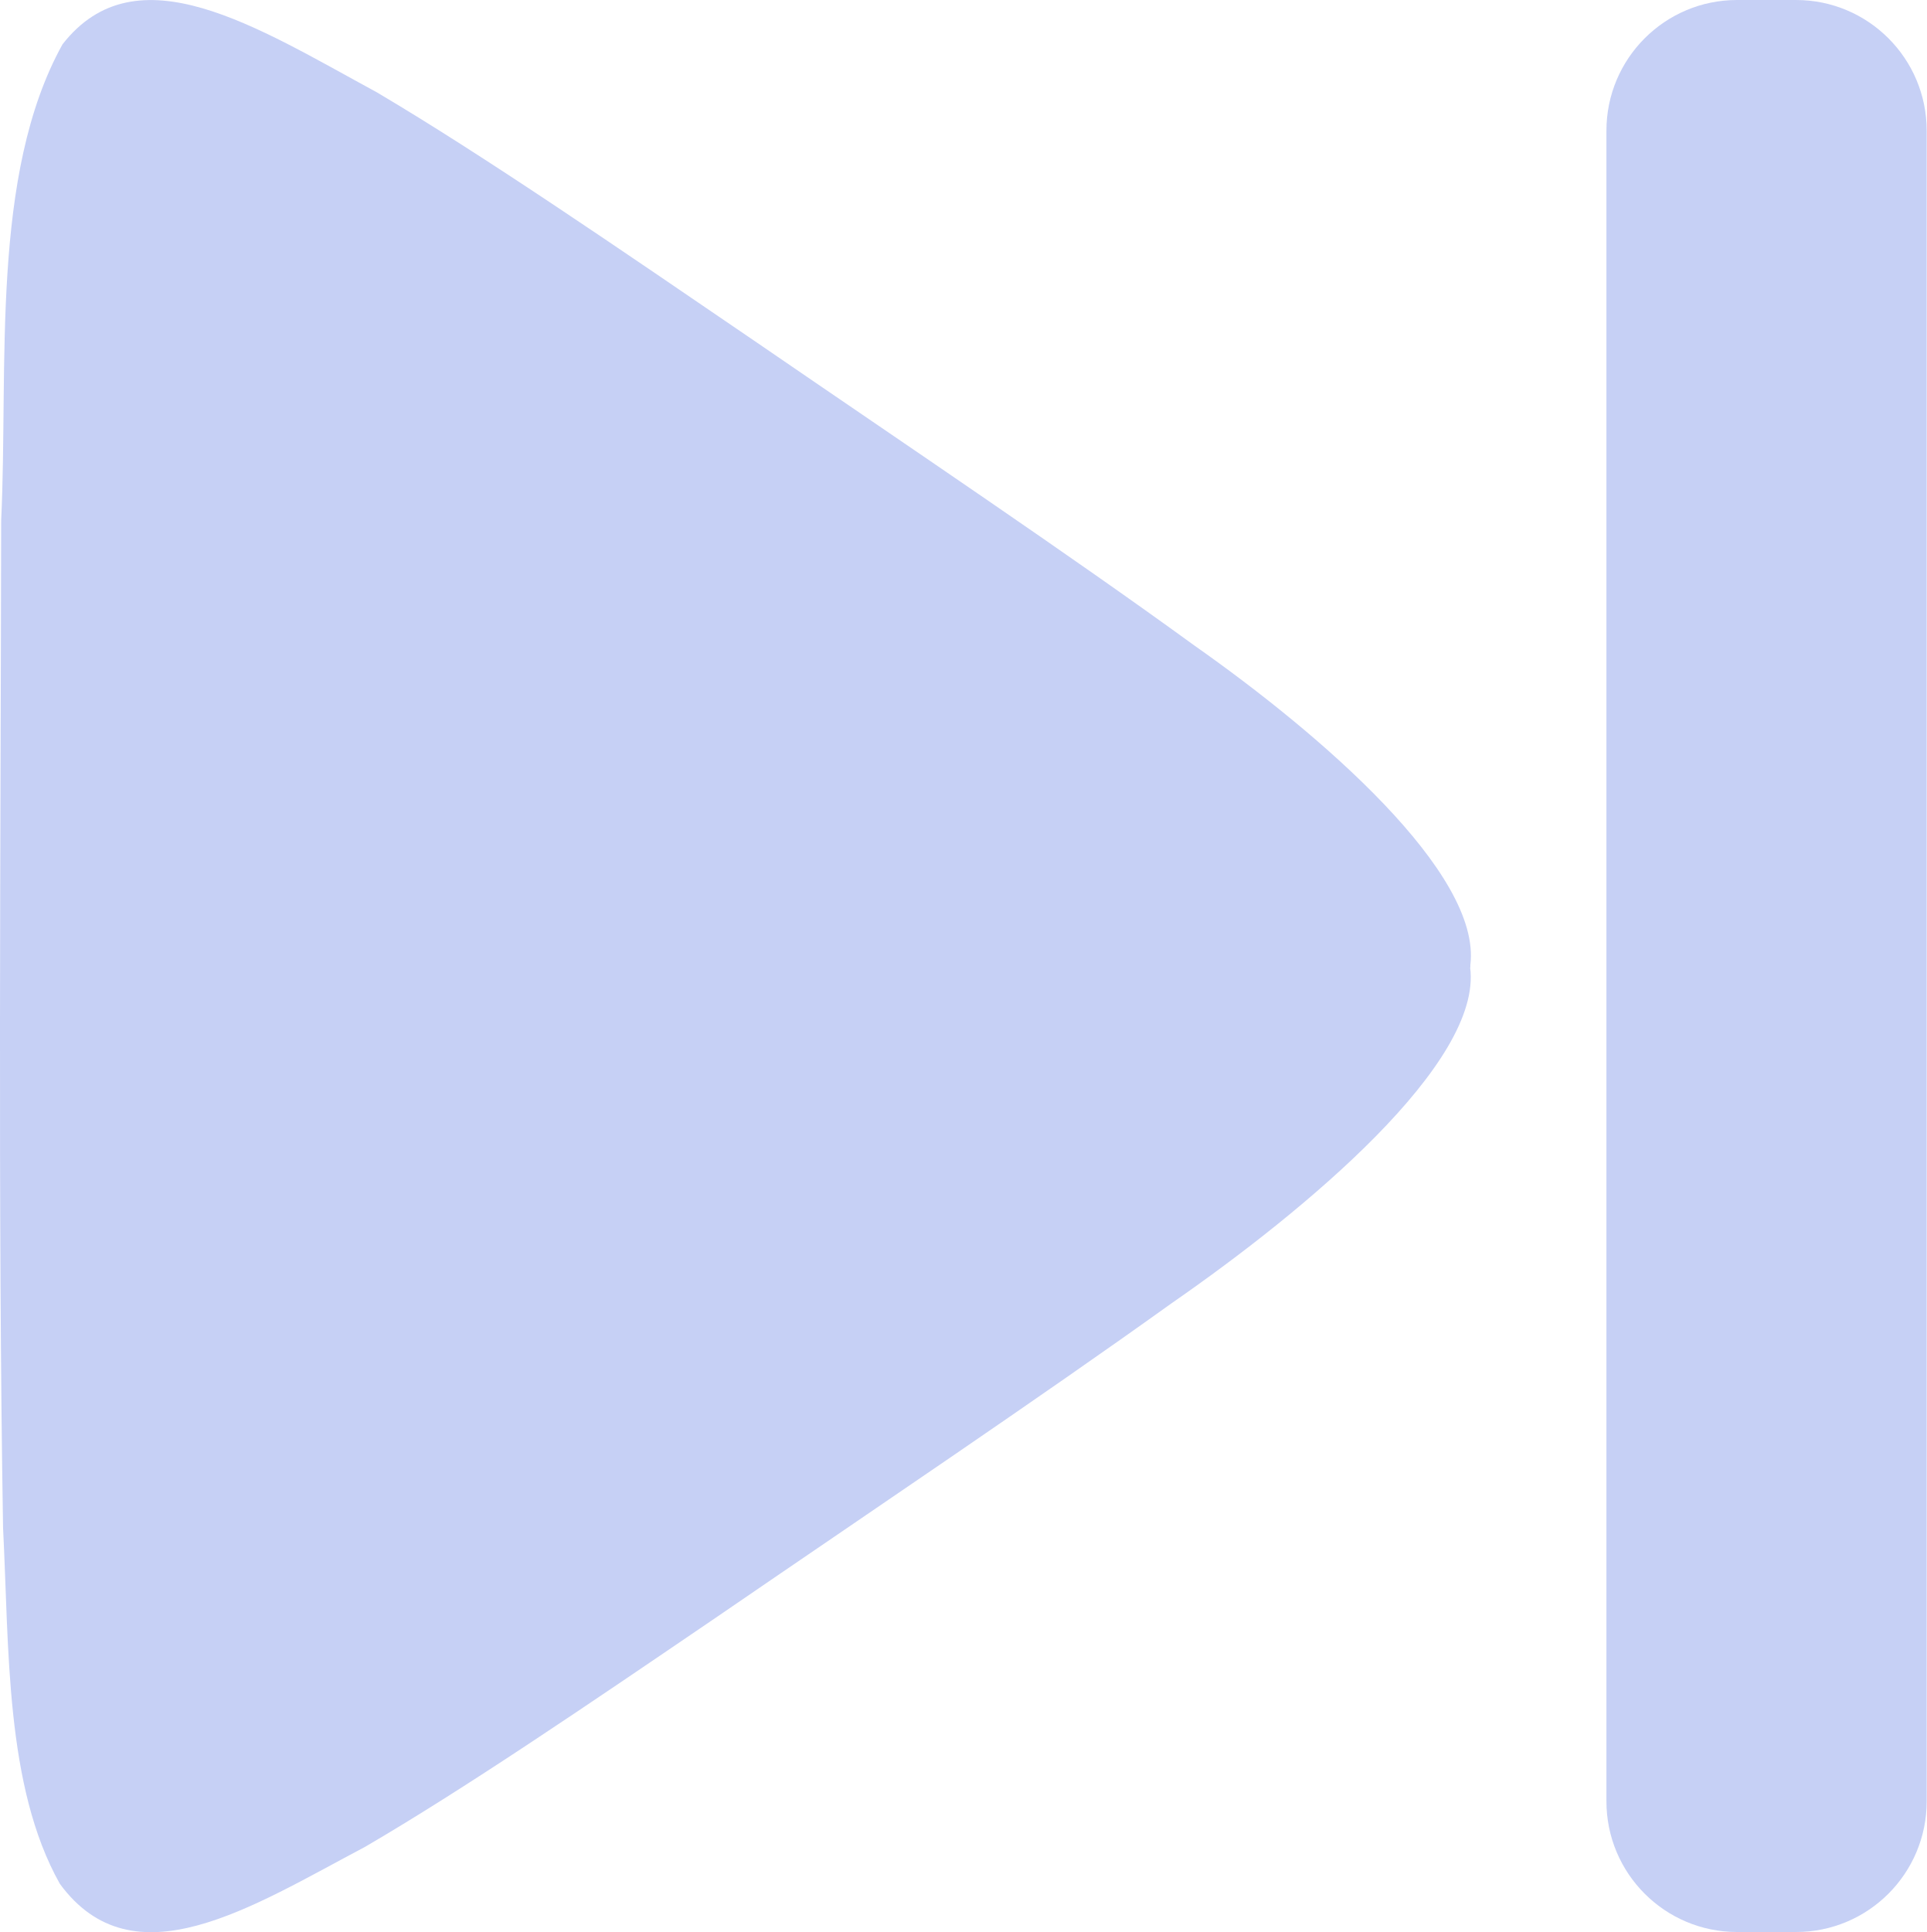
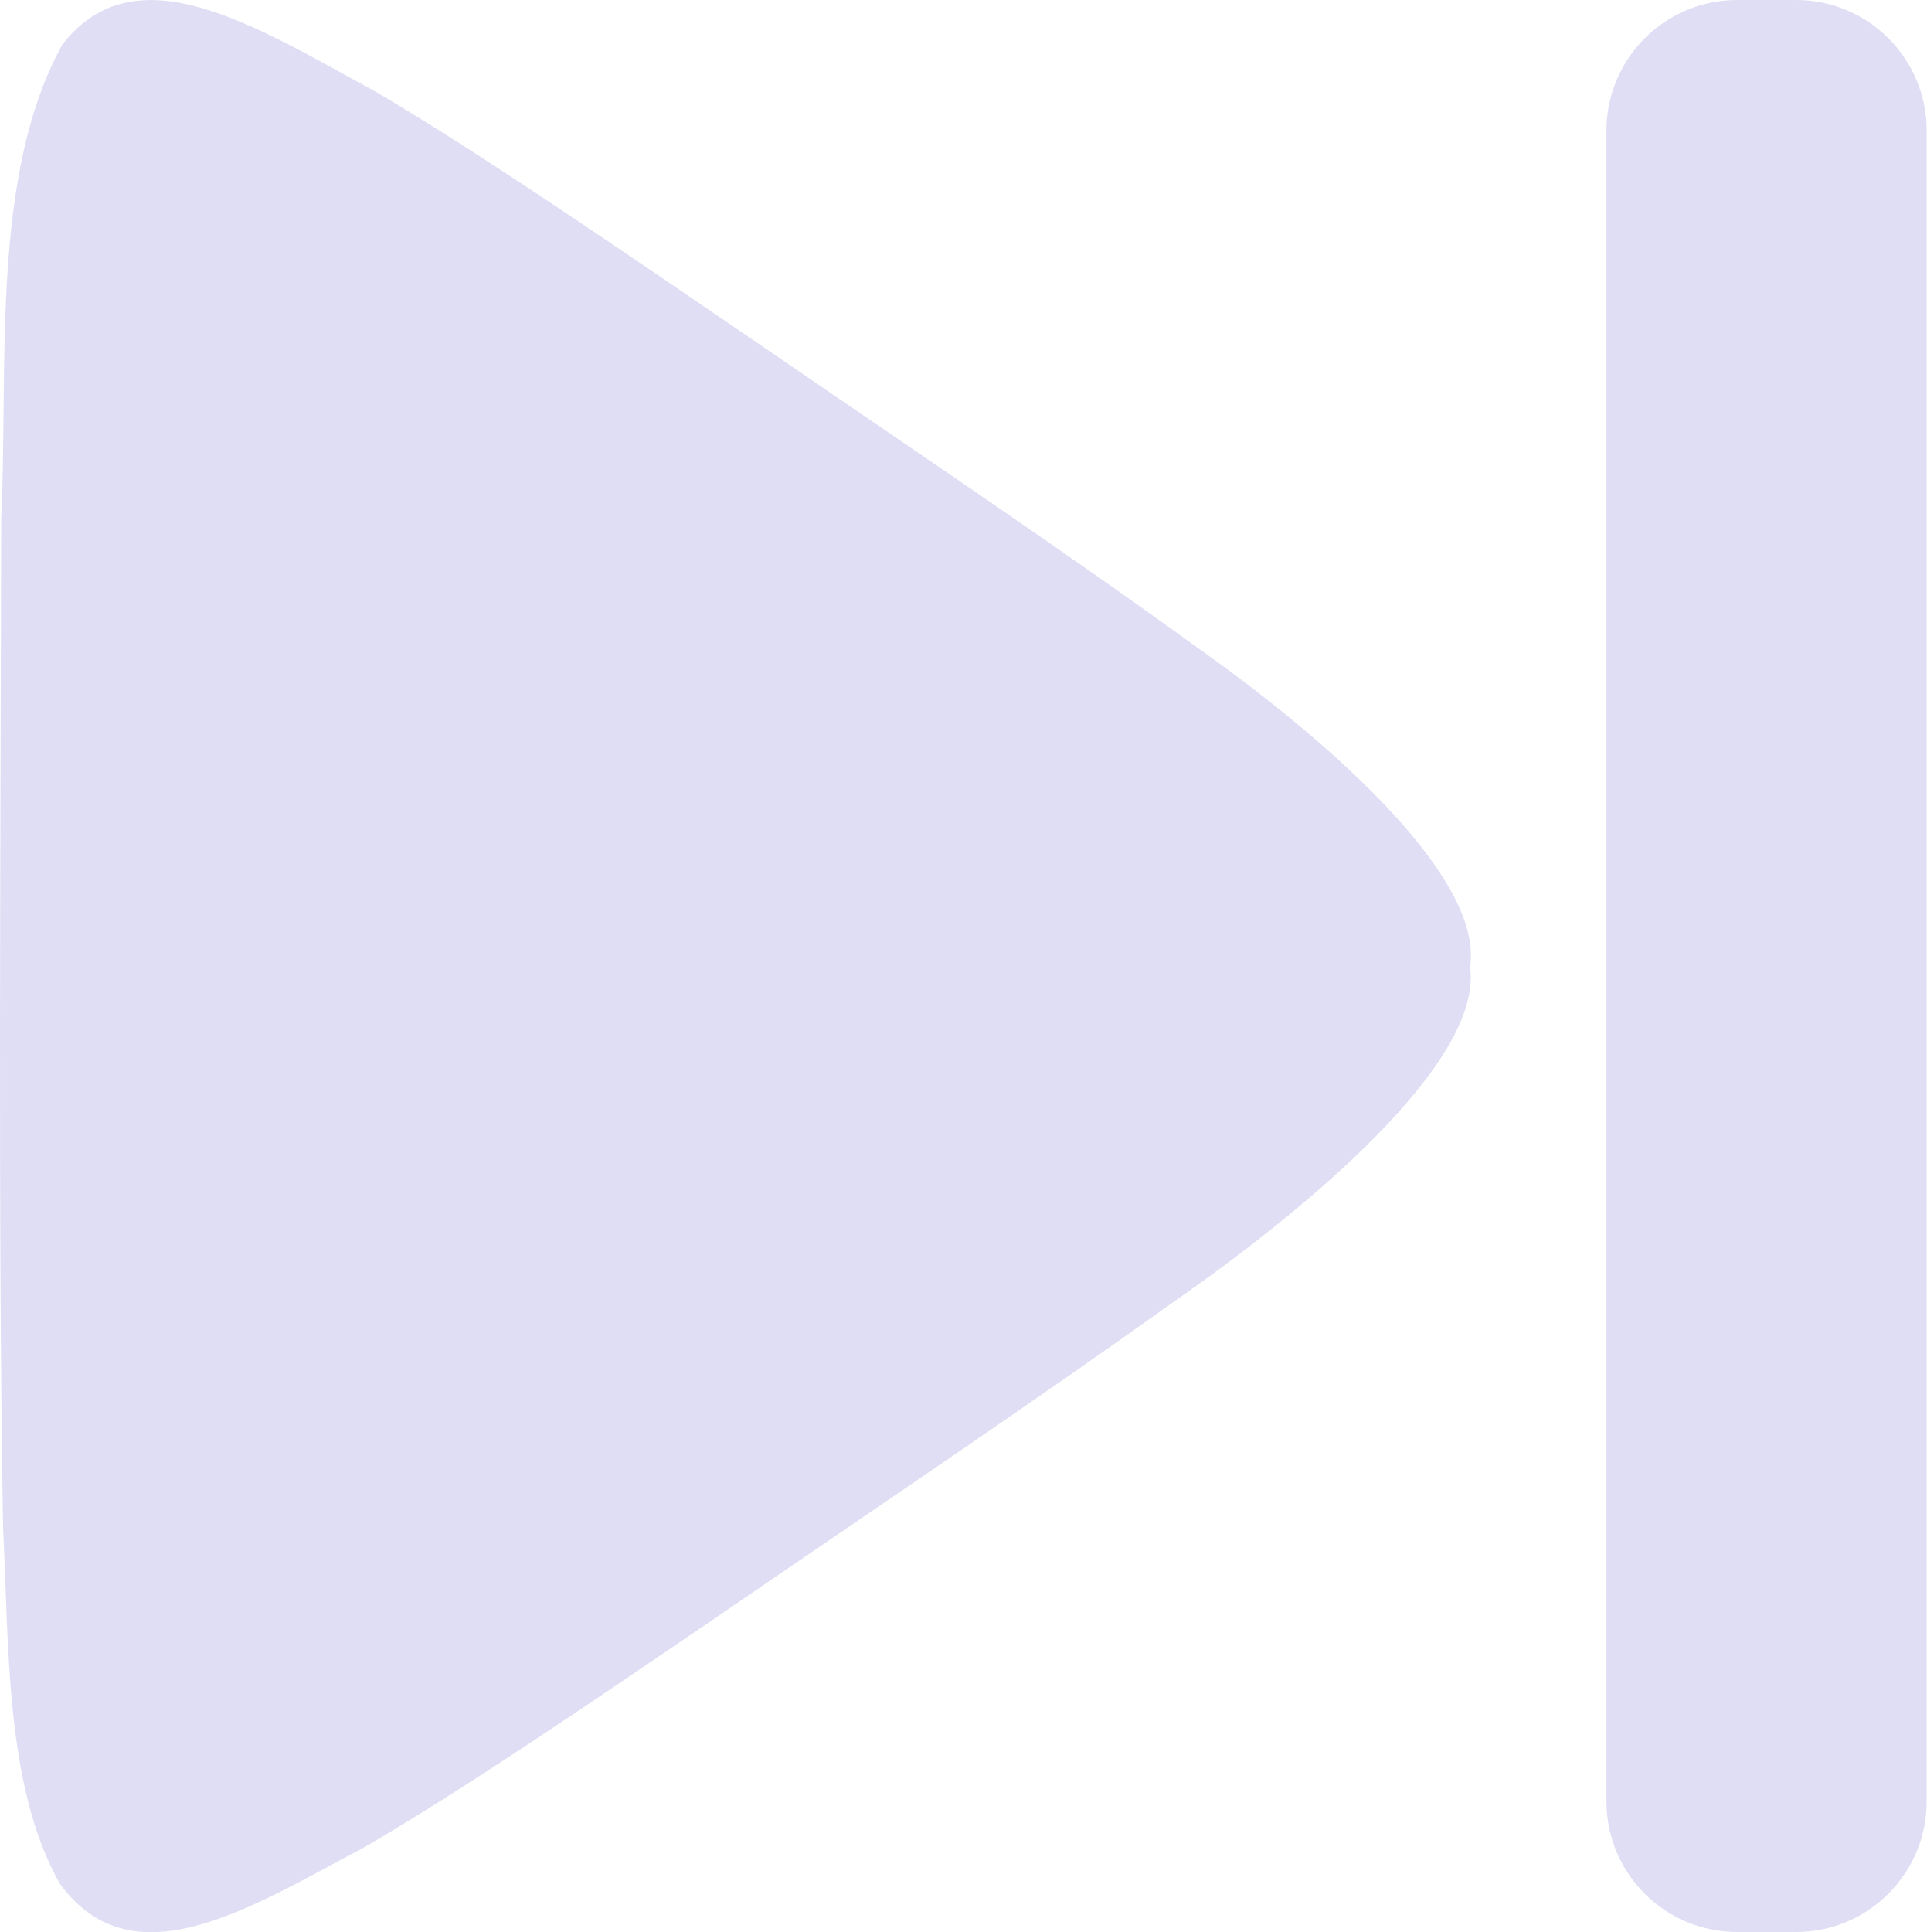
<svg xmlns="http://www.w3.org/2000/svg" id="Layer_1" data-name="Layer 1" viewBox="0 0 81.7 81.91">
  <defs>
    <style>
      .cls-1 {
        /* {# rcol(data.color.text) #} */
-         fill: #c6d0f5;
+         fill: #e0def4;
      }
    </style>
  </defs>
  <path class="cls-1" d="M62.34,41.01c.54,4.04-6.97,10.3-12.64,14.23-5.69,4.08-12.76,8.83-19.37,13.36-5.51,3.75-10.65,7.25-14.85,9.7-4.82,2.55-9.83,5.81-12.94,1.57C.21,75.73.39,69.85.13,64.78-.09,51.5.03,35.43.05,22.06.36,15.52-.42,7.42,2.65,1.88c3.14-4.03,8.24-.73,13.34,2.04,4.56,2.7,10.19,6.57,16.13,10.62,6.46,4.43,13.18,8.94,18.53,12.83,5.35,3.76,12.18,9.65,11.7,13.54v.11Z" />
  <rect class="cls-1" x="68.11" y="0" width="13.58" height="81.91" rx="5.54" ry="5.54" transform="translate(149.81 81.91) rotate(-180)" />
</svg>
